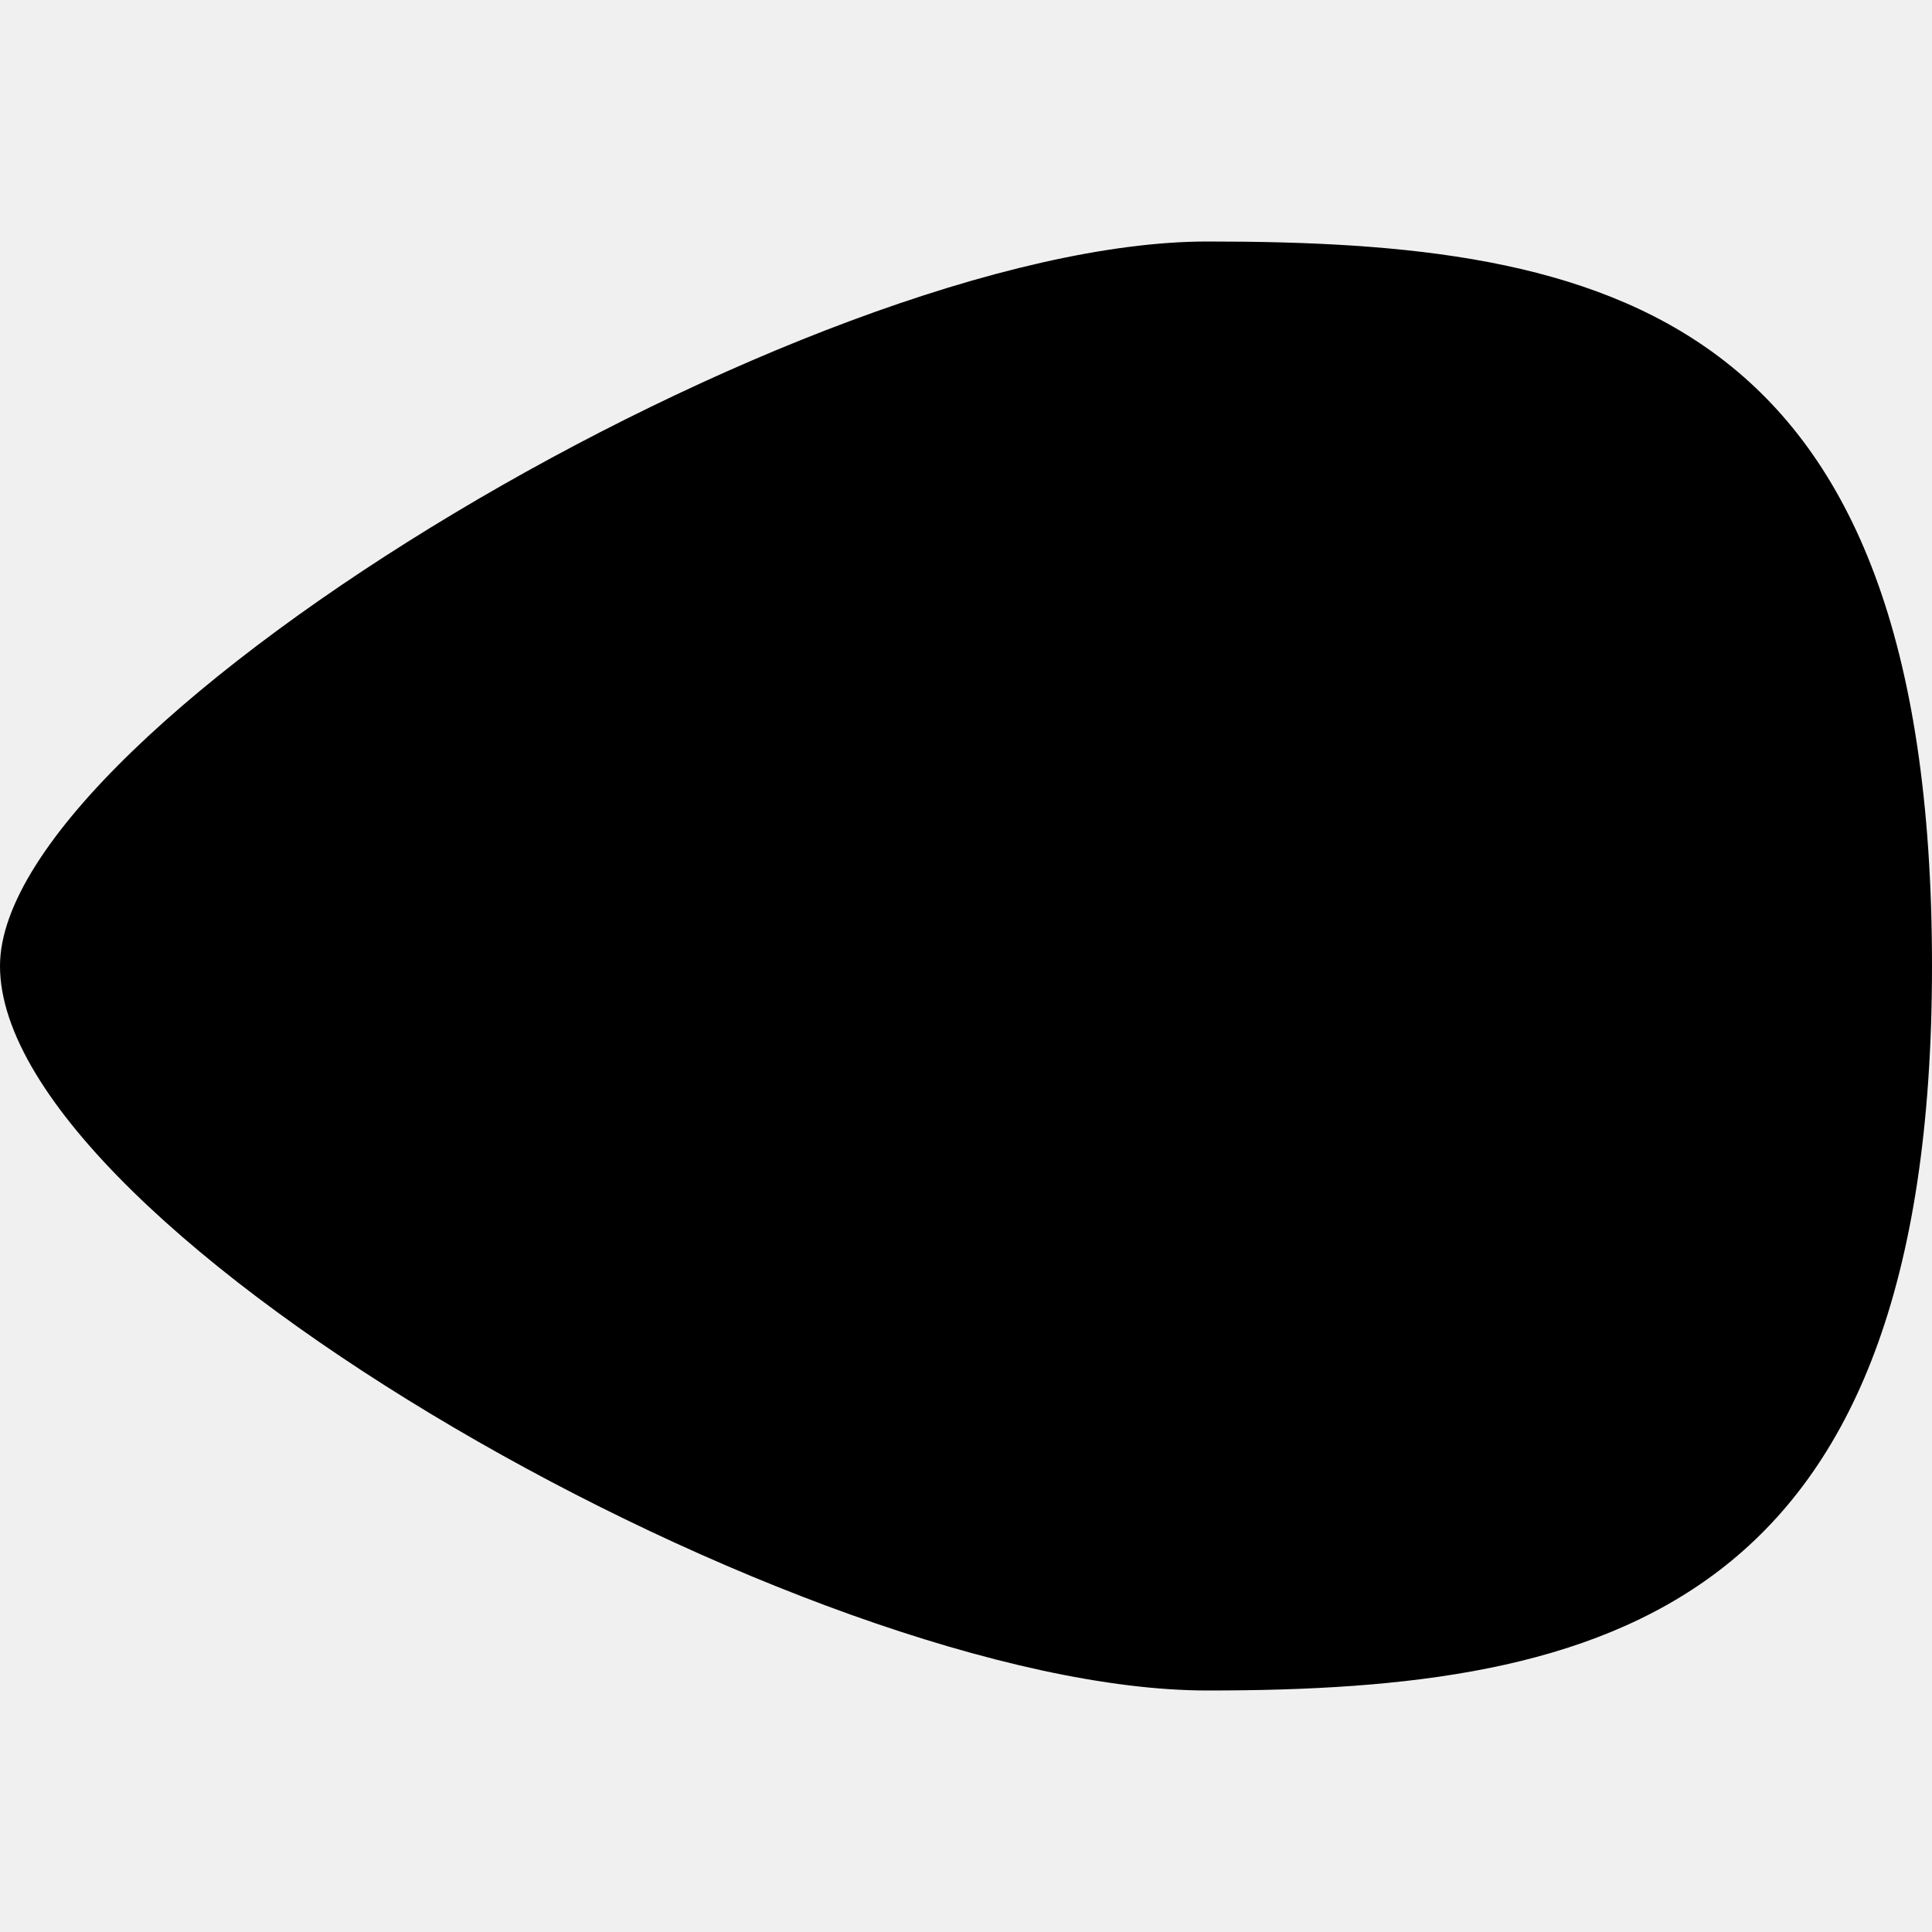
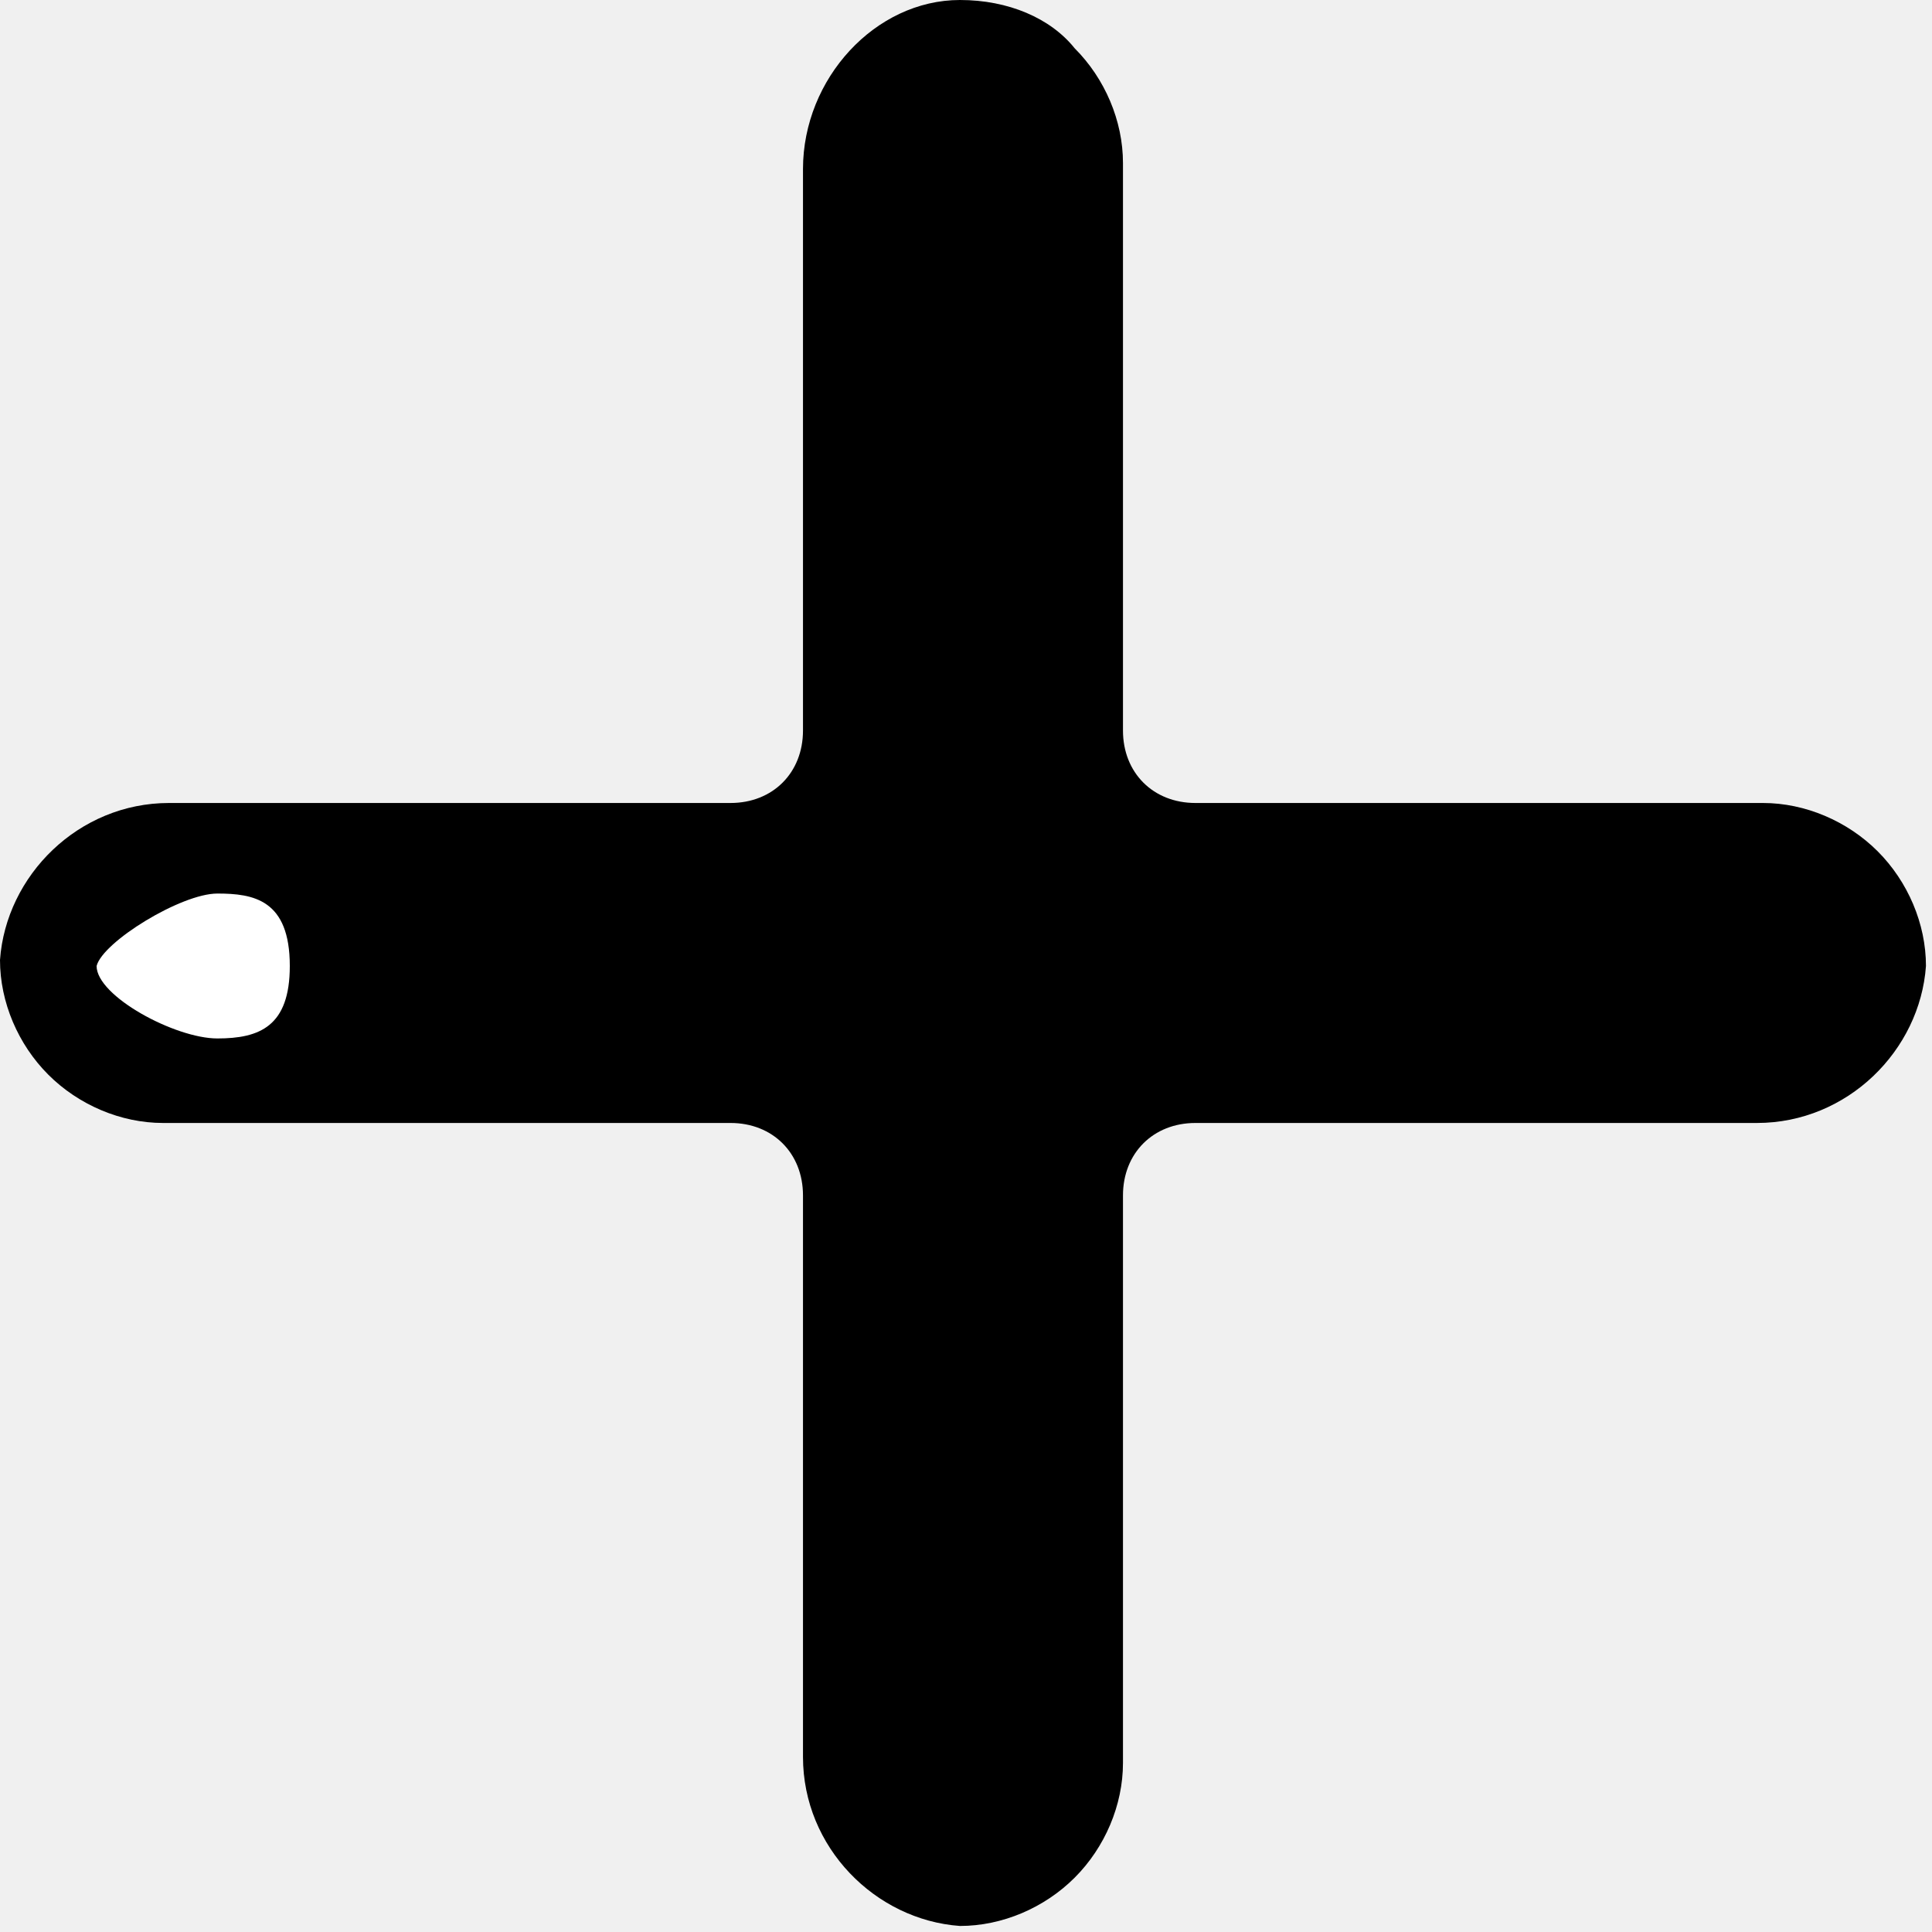
<svg xmlns="http://www.w3.org/2000/svg" version="1.1" id="Layer_1" x="0px" y="0px" viewBox="0 0 32 32" style="enable-background:new 0 0 32 32;" xml:space="preserve">
-   <path id="XMLID_3_" d="M20,4c6.6,0,12,1.1,12,12c0,10.7-5.4,12-12,12S0,20.4,0,16C0,12,13.4,4,20,4z" />
+   <style type="text/css">
+ 	.st0{fill:#FFFFFF;}
+ </style>
+   <g id="XMLID_99_">
+     <path id="XMLID_142_" d="M13.3,2.8v9.3c0,0.7-0.5,1.2-1.2,1.2H2.8c-1.5,0-2.7,1.2-2.8,2.6c0,0.7,0.3,1.4,0.8,1.9   c0.5,0.5,1.2,0.8,1.9,0.8h9.4c0.7,0,1.2,0.5,1.2,1.2v9.3c0,1.5,1.2,2.7,2.6,2.8c0.7,0,1.4-0.3,1.9-0.8c0.5-0.5,0.8-1.2,0.8-1.9   v-9.4c0-0.7,0.5-1.2,1.2-1.2h9.3c1.5,0,2.7-1.2,2.8-2.6V16c0-0.7-0.3-1.4-0.8-1.9c-0.5-0.5-1.2-0.8-1.9-0.8h-9.4   c-0.7,0-1.2-0.5-1.2-1.2V2.7c0-0.7-0.3-1.4-0.8-1.9C17.4,0.3,16.7,0,15.9,0C14.5,0,13.3,1.3,13.3,2.8z" />
+     <path id="XMLID_100_" class="st0" d="M3.6,14.8c0.6,0,1.2,0.1,1.2,1.2c0,1-0.5,1.2-1.2,1.2s-2-0.7-2-1.2C1.7,15.6,3,14.8,3.6,14.8z   " />
+   </g>
</svg>
